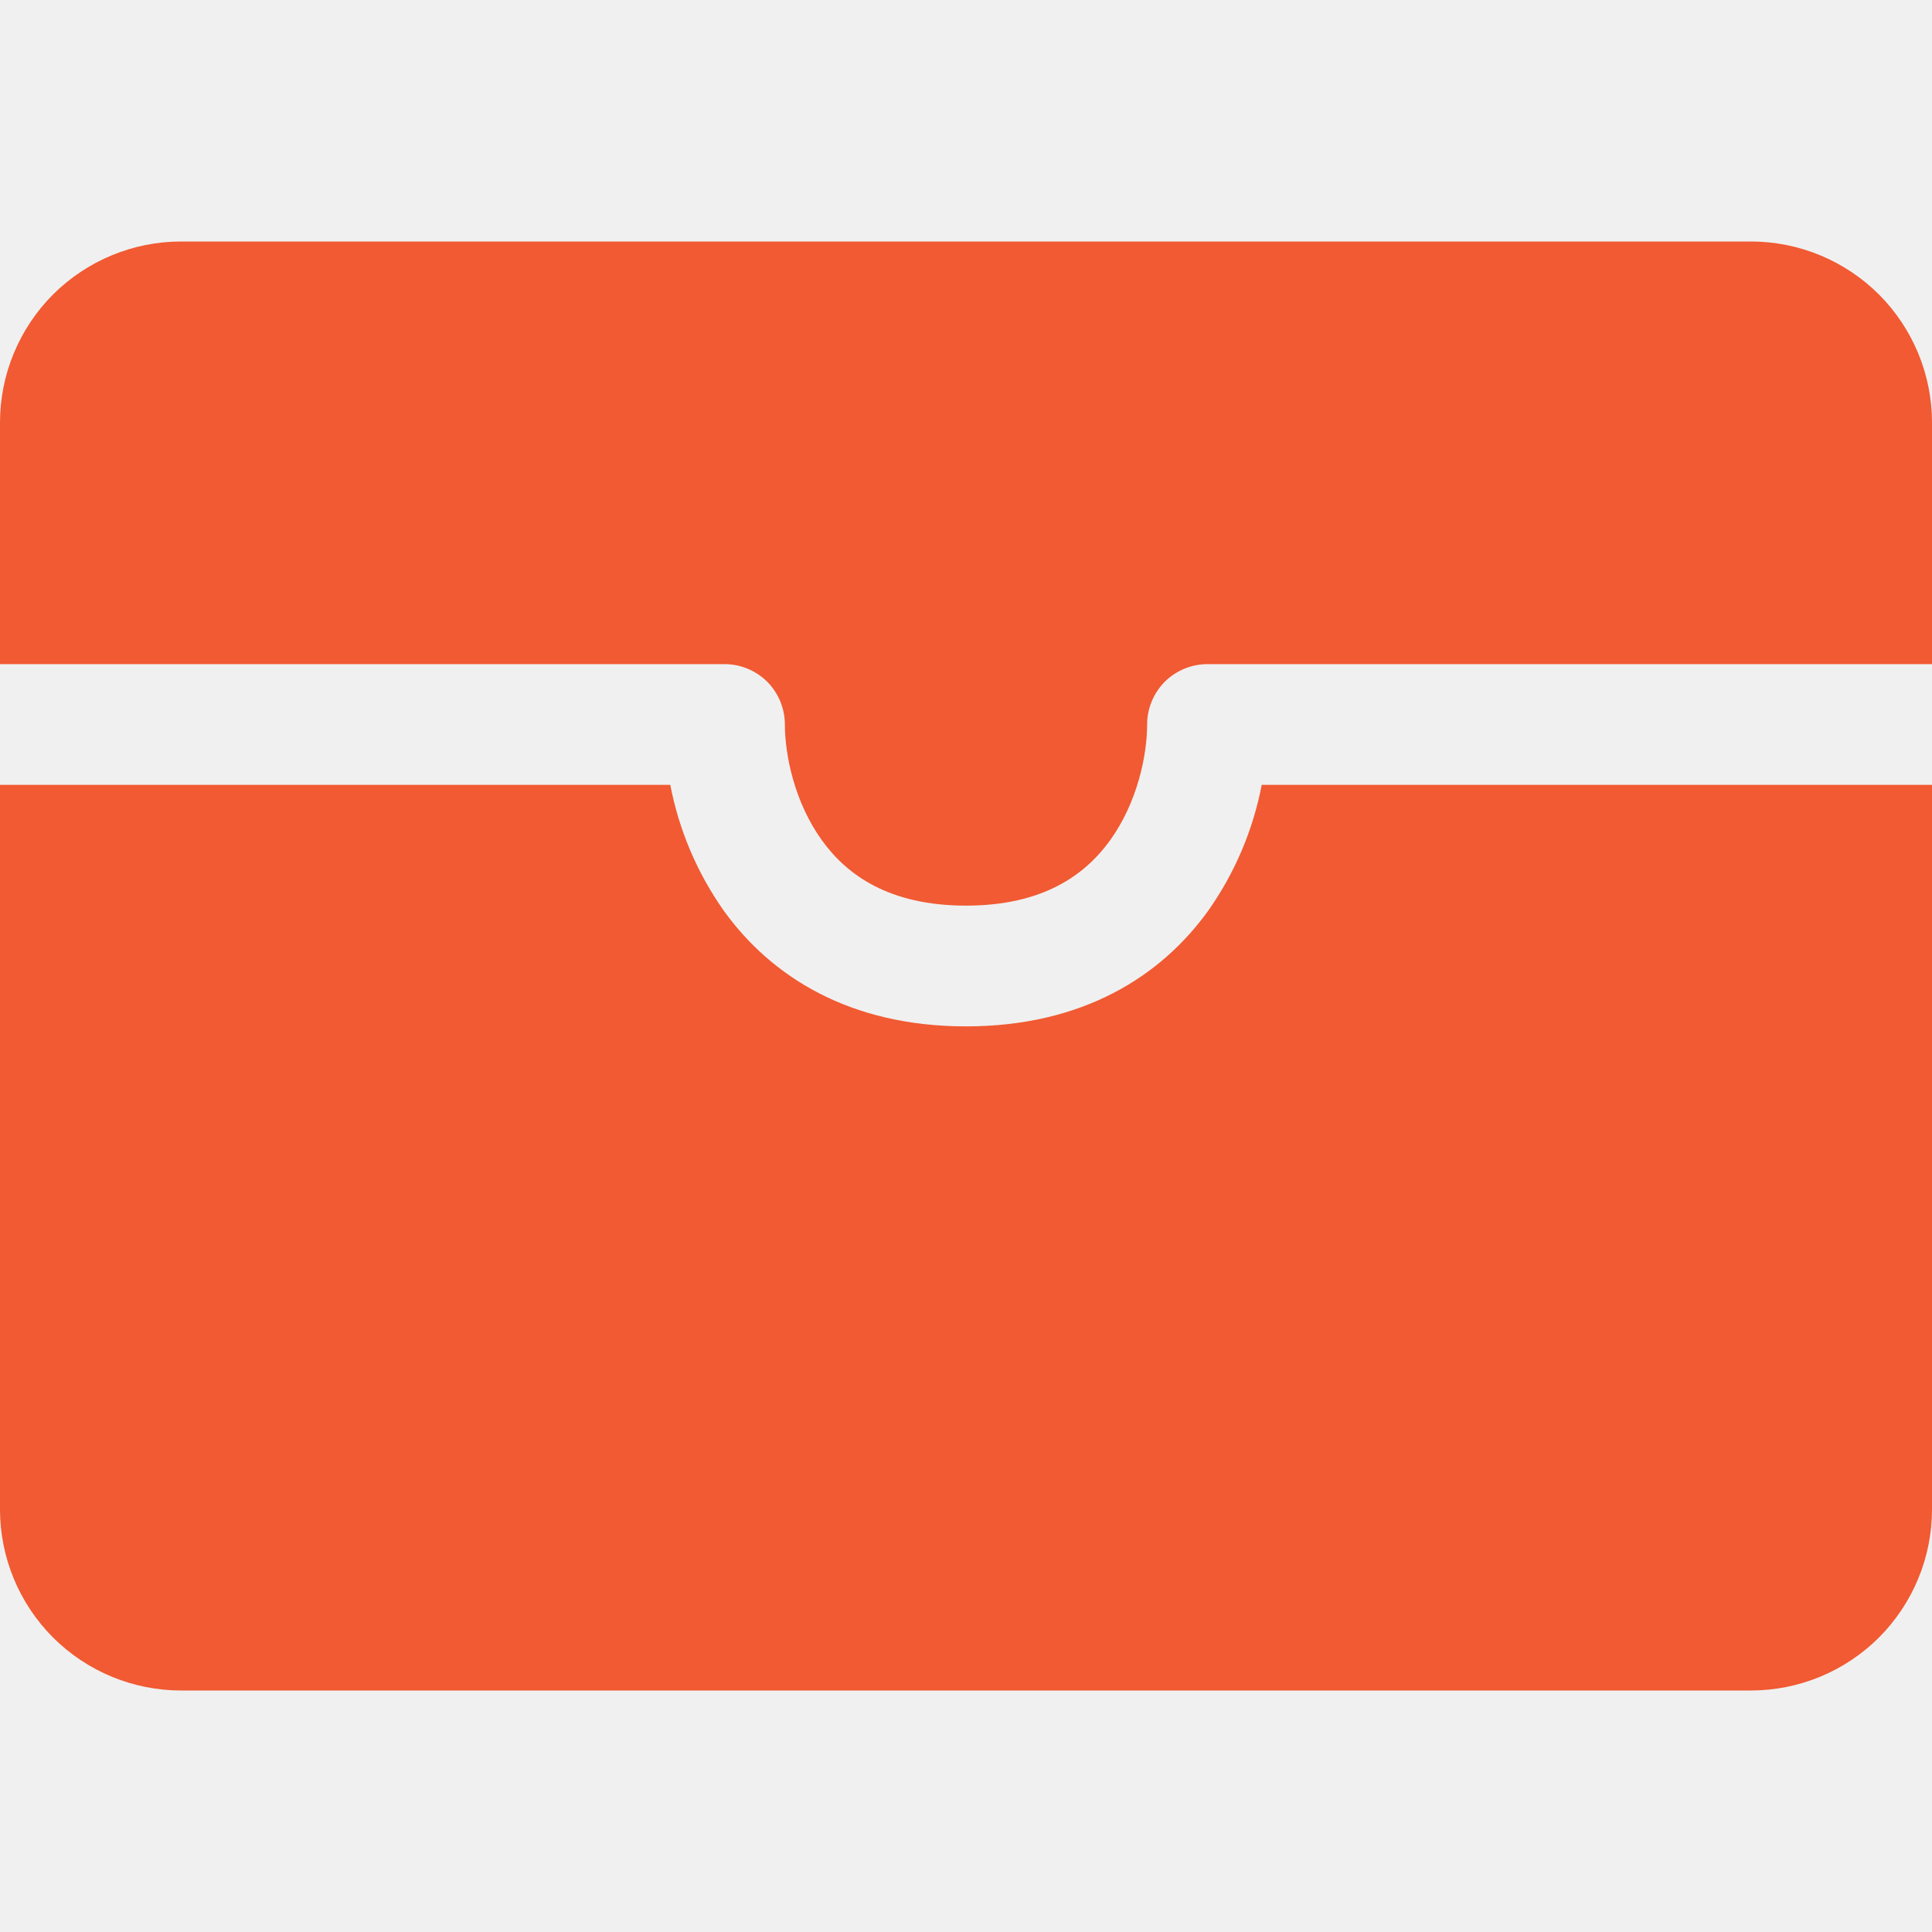
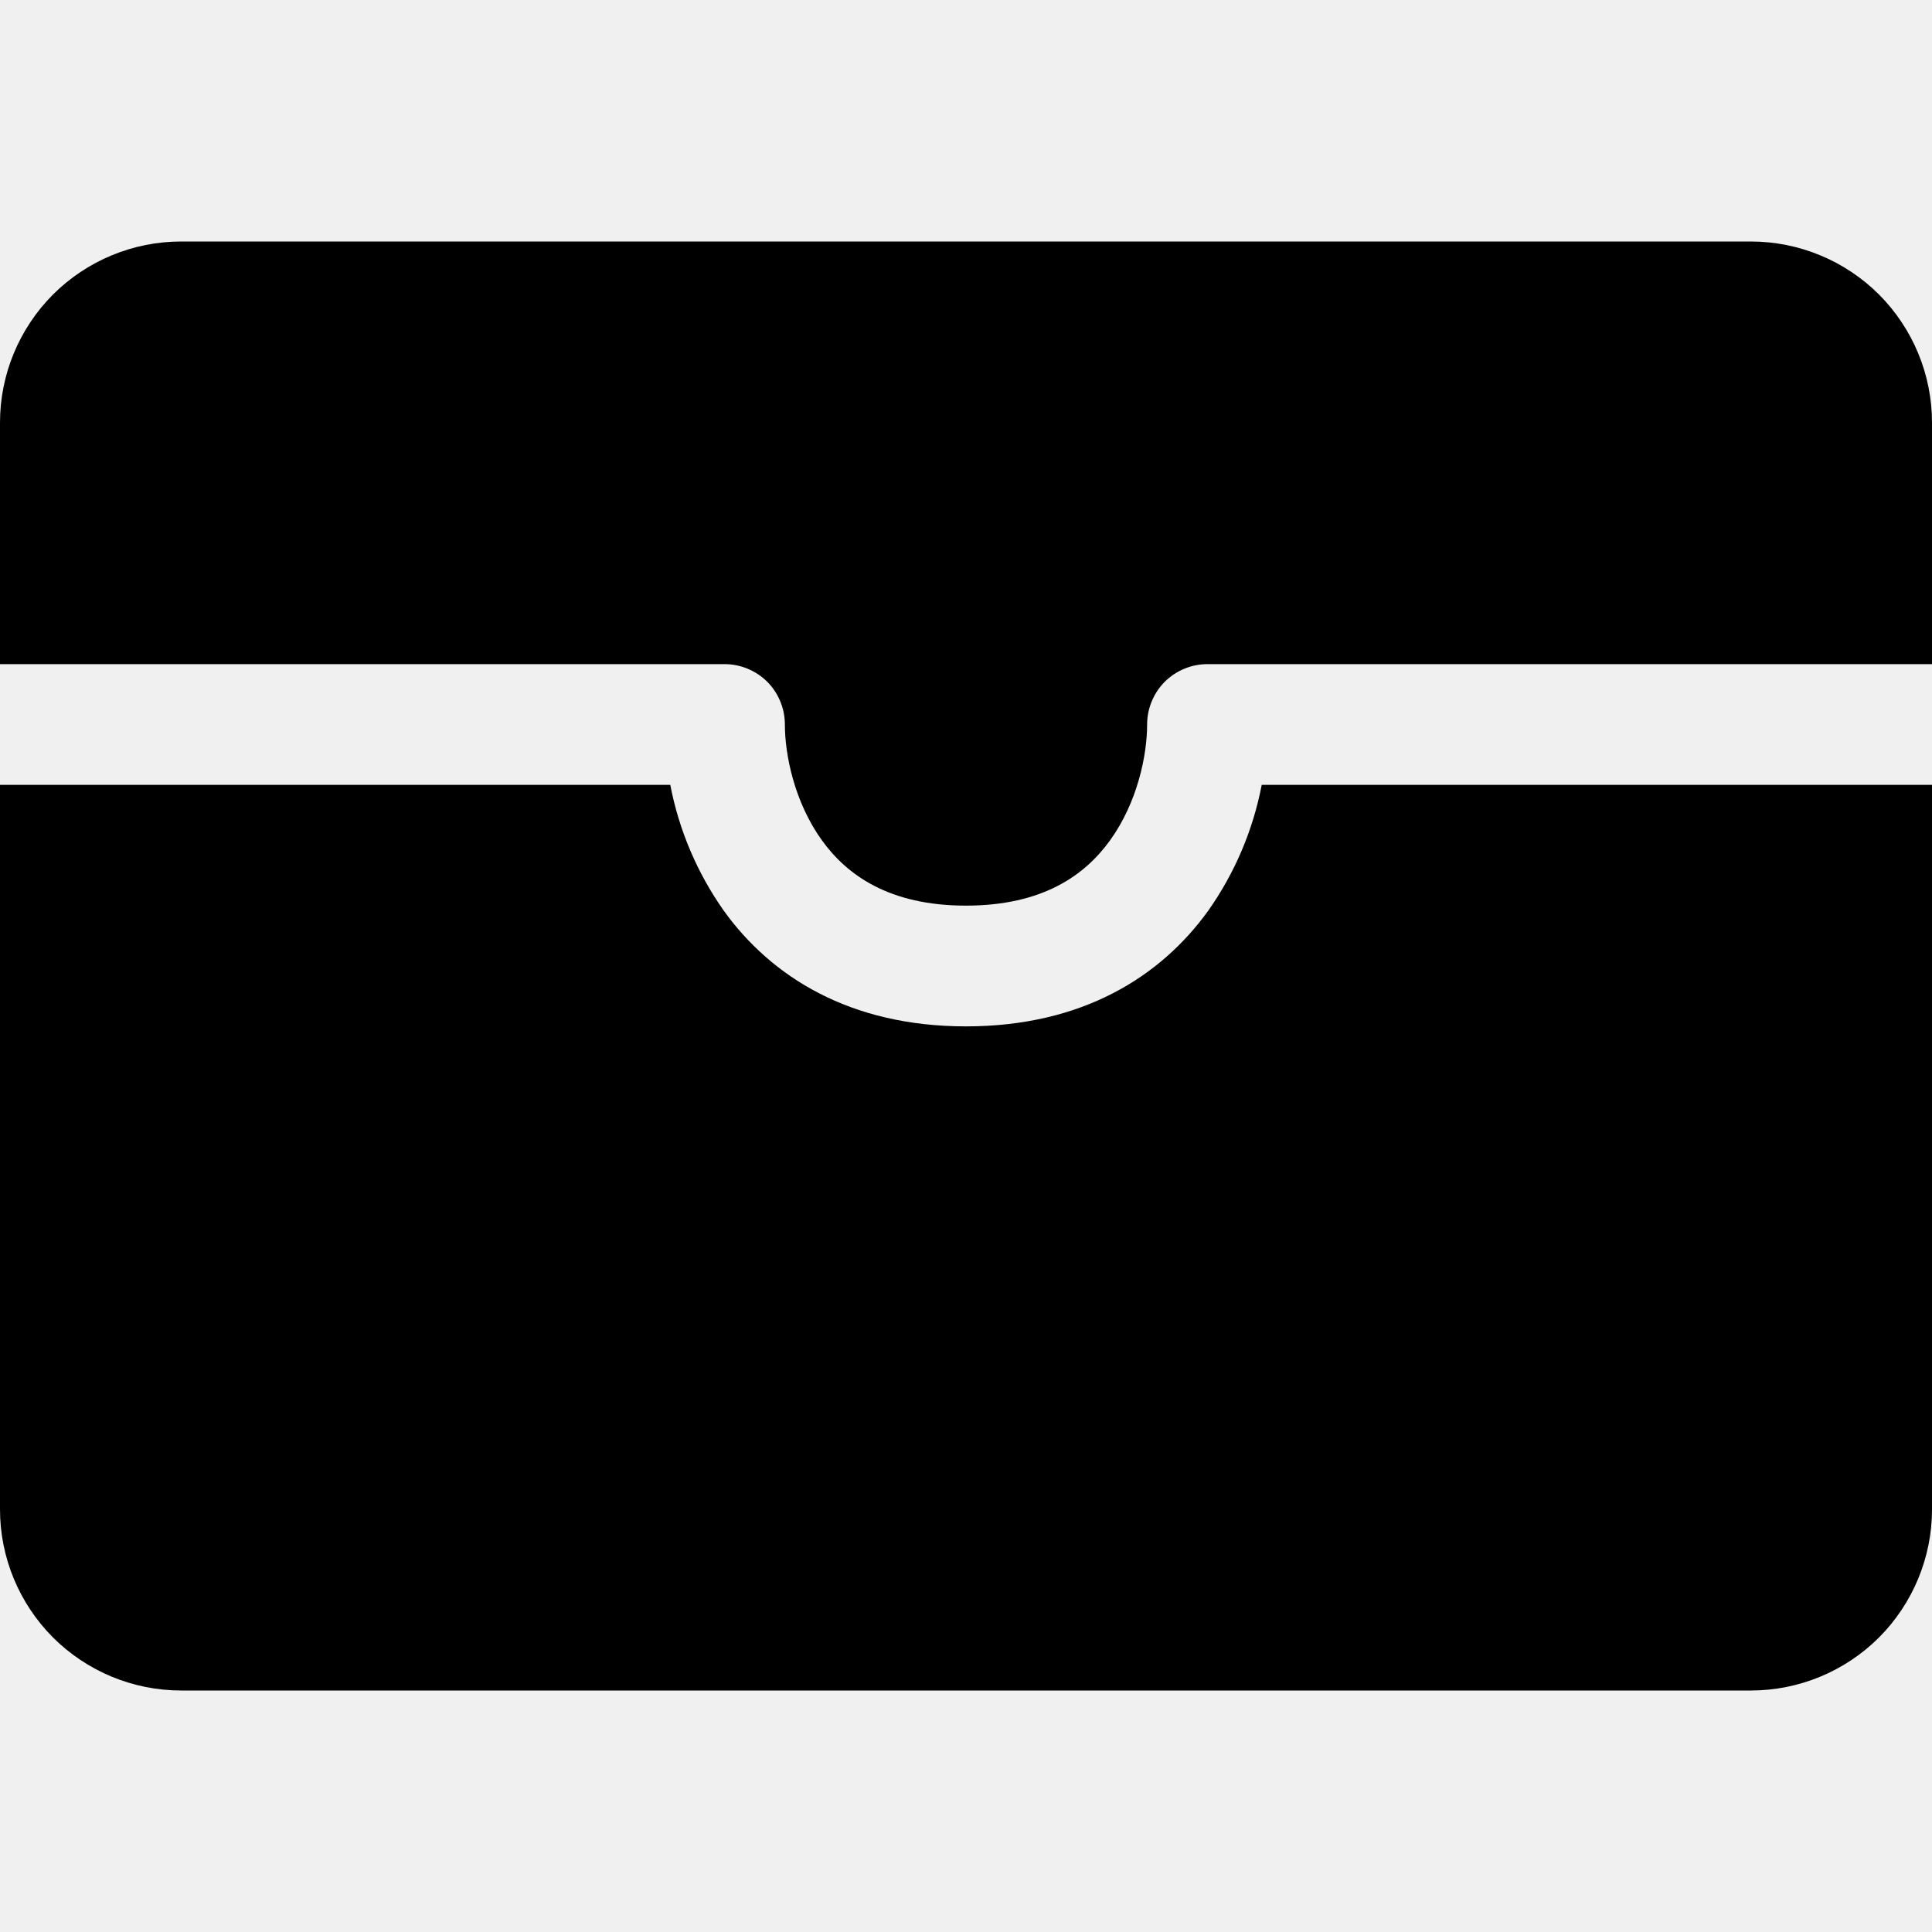
- <svg xmlns="http://www.w3.org/2000/svg" width="16" height="16" viewBox="0 0 16 16" fill="none">
+ <svg xmlns="http://www.w3.org/2000/svg" width="16" height="16" viewBox="0 0 16 16" fill="">
  <g clip-path="url(#clip0_2888_17514)">
-     <path d="M1.5 2C1.102 2 0.721 2.158 0.439 2.439C0.158 2.721 0 3.102 0 3.5L0 5.5H6C6.133 5.5 6.26 5.553 6.354 5.646C6.447 5.74 6.5 5.867 6.5 6C6.5 6.253 6.58 6.644 6.806 6.958C7.013 7.246 7.363 7.5 8 7.5C8.637 7.5 8.987 7.246 9.194 6.958C9.42 6.644 9.5 6.253 9.5 6C9.5 5.867 9.553 5.74 9.646 5.646C9.74 5.553 9.867 5.5 10 5.5H16V3.5C16 3.102 15.842 2.721 15.561 2.439C15.279 2.158 14.898 2 14.5 2H1.5Z" fill="#F15A32" />
-     <path d="M16 6.5H10.449C10.377 6.875 10.226 7.23 10.006 7.542C9.613 8.088 8.963 8.5 8 8.5C7.037 8.5 6.387 8.088 5.994 7.542C5.774 7.23 5.623 6.875 5.551 6.5H0V12.5C0 12.898 0.158 13.279 0.439 13.561C0.721 13.842 1.102 14 1.5 14H14.5C14.898 14 15.279 13.842 15.561 13.561C15.842 13.279 16 12.898 16 12.5V6.5Z" fill="#F15A32" />
+     <path d="M1.5 2C1.102 2 0.721 2.158 0.439 2.439C0.158 2.721 0 3.102 0 3.5L0 5.5H6C6.133 5.5 6.26 5.553 6.354 5.646C6.447 5.74 6.5 5.867 6.5 6C6.5 6.253 6.58 6.644 6.806 6.958C7.013 7.246 7.363 7.5 8 7.5C8.637 7.5 8.987 7.246 9.194 6.958C9.42 6.644 9.5 6.253 9.5 6C9.5 5.867 9.553 5.74 9.646 5.646C9.74 5.553 9.867 5.5 10 5.5H16V3.5C16 3.102 15.842 2.721 15.561 2.439C15.279 2.158 14.898 2 14.5 2H1.5Z" fill="" />
+     <path d="M16 6.5H10.449C10.377 6.875 10.226 7.23 10.006 7.542C9.613 8.088 8.963 8.5 8 8.5C7.037 8.5 6.387 8.088 5.994 7.542C5.774 7.23 5.623 6.875 5.551 6.5H0V12.5C0 12.898 0.158 13.279 0.439 13.561C0.721 13.842 1.102 14 1.5 14H14.5C14.898 14 15.279 13.842 15.561 13.561C15.842 13.279 16 12.898 16 12.5V6.5Z" fill="" />
  </g>
  <defs>
    <clipPath id="clip0_2888_17514">
-       <rect width="16" height="16" fill="white" />
+       <rect width="16" height="16" fill="" />
    </clipPath>
  </defs>
</svg>
